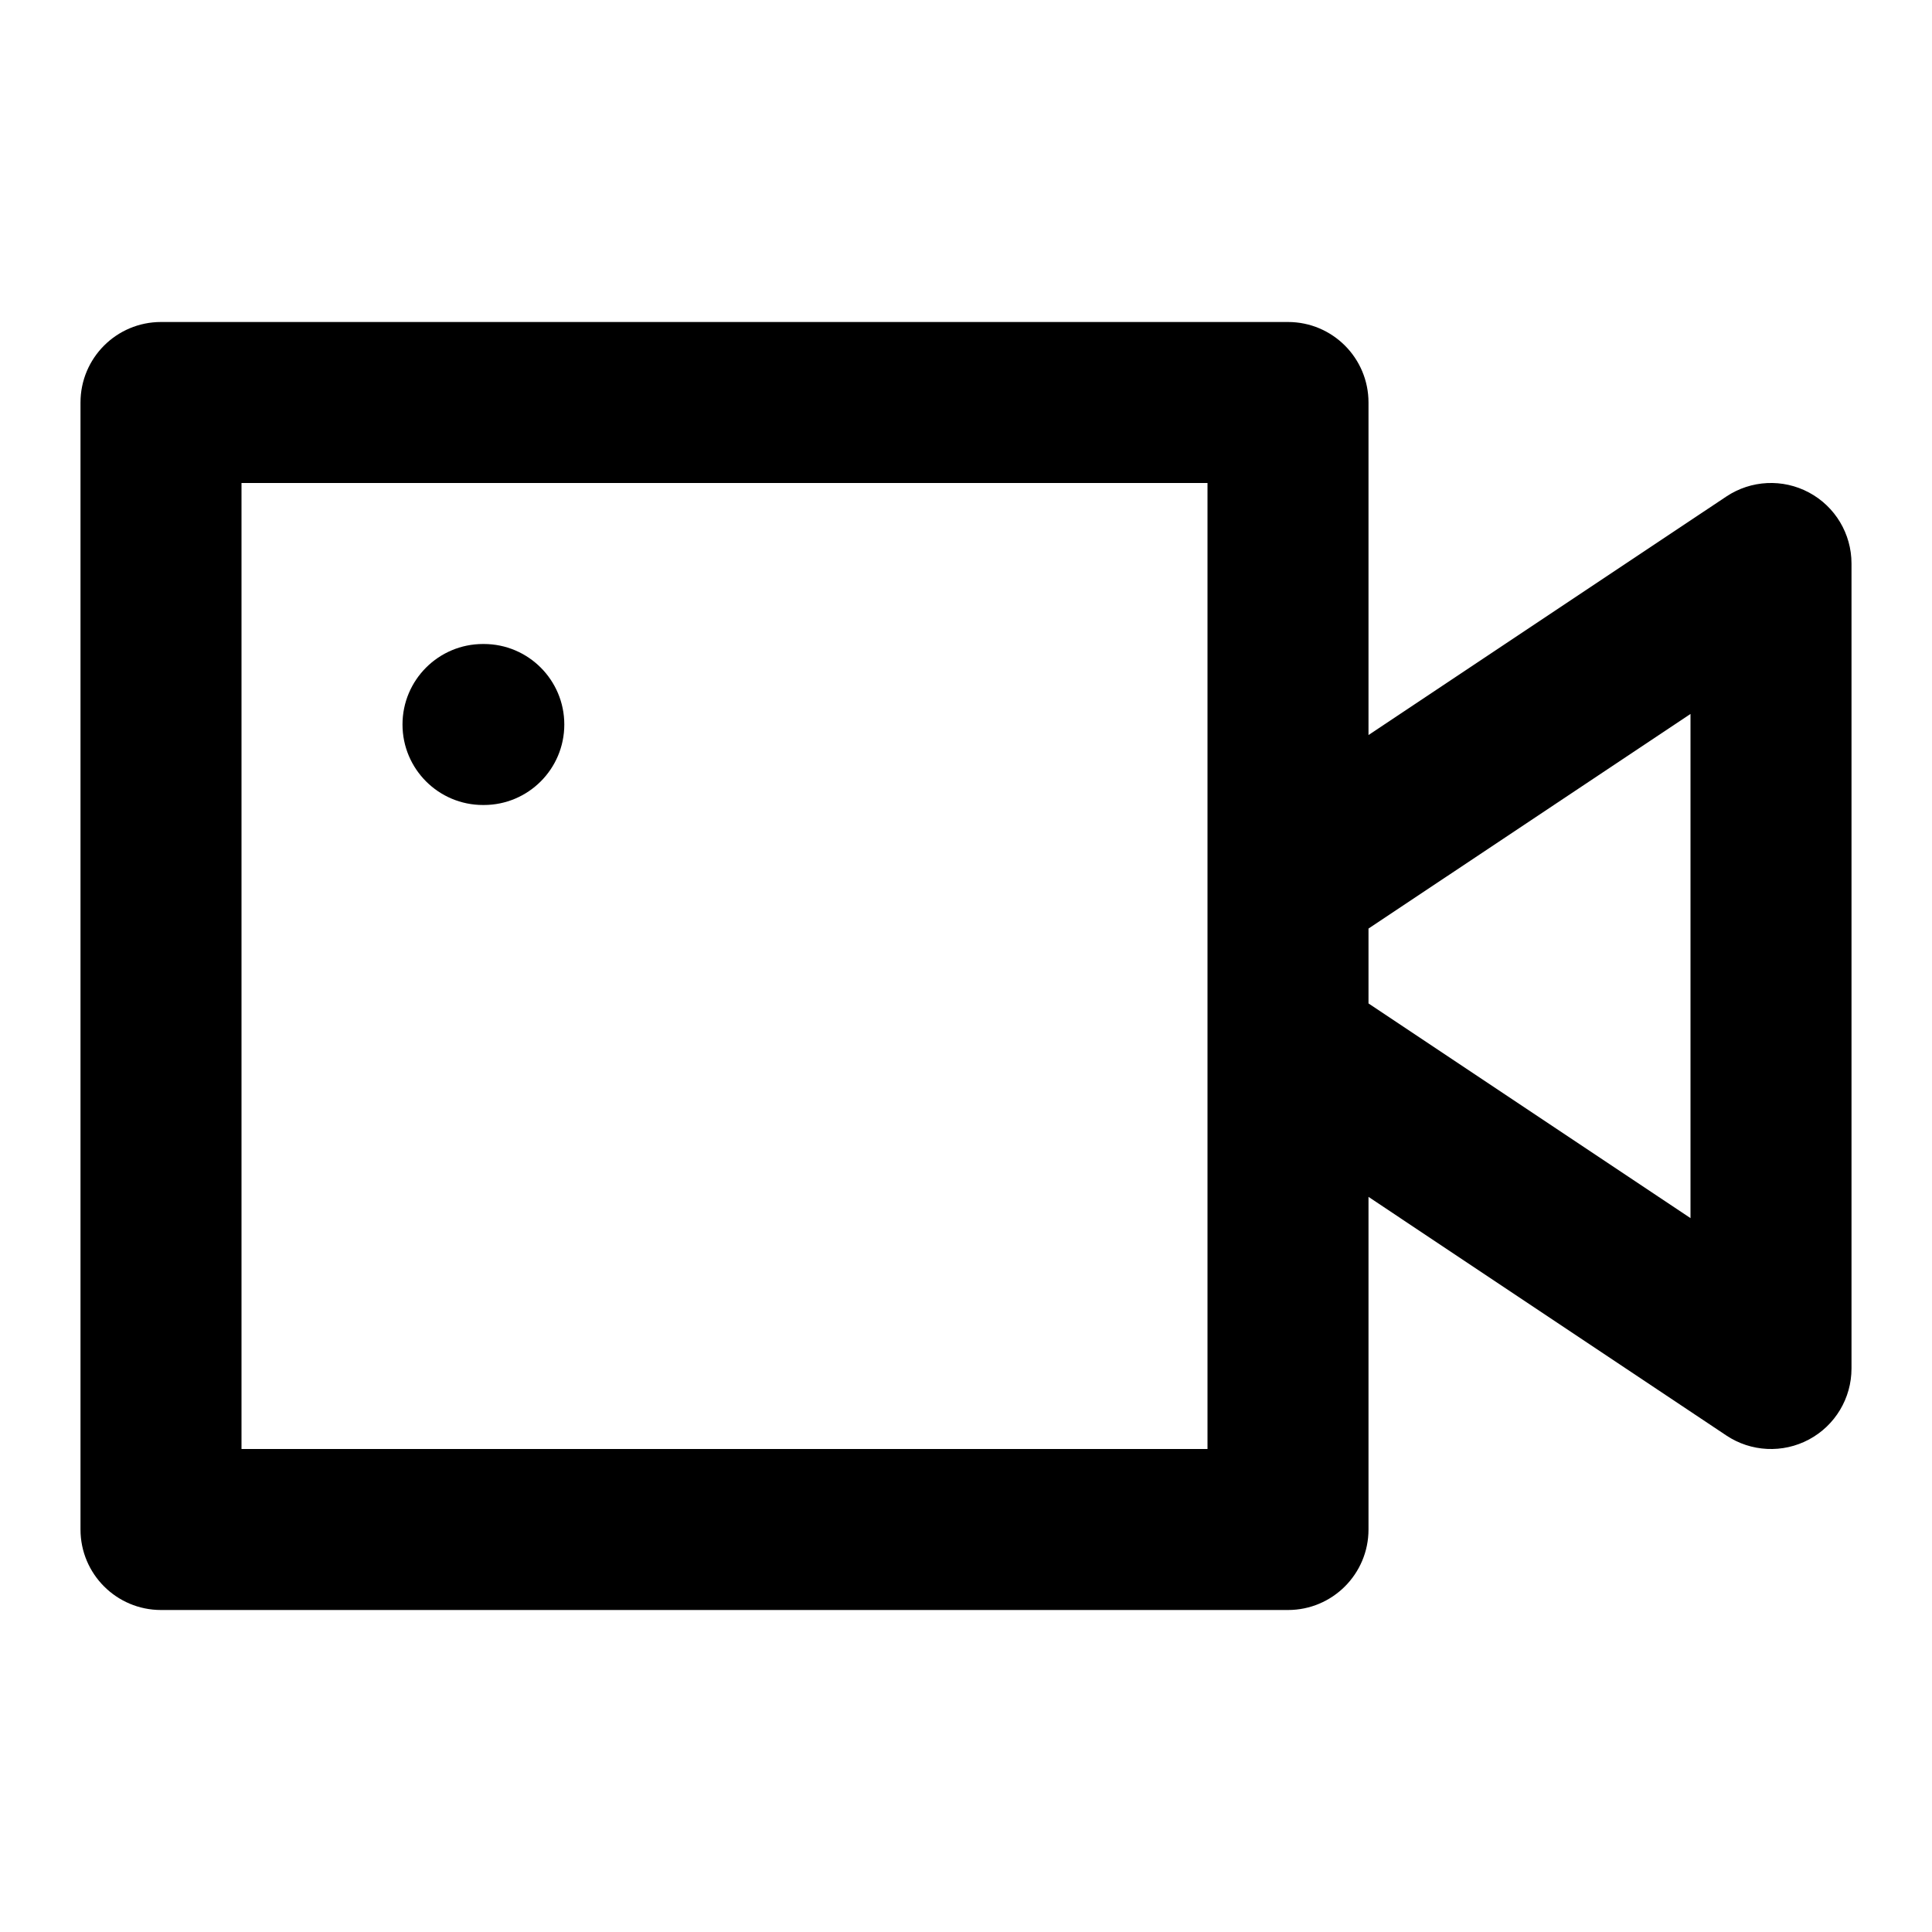
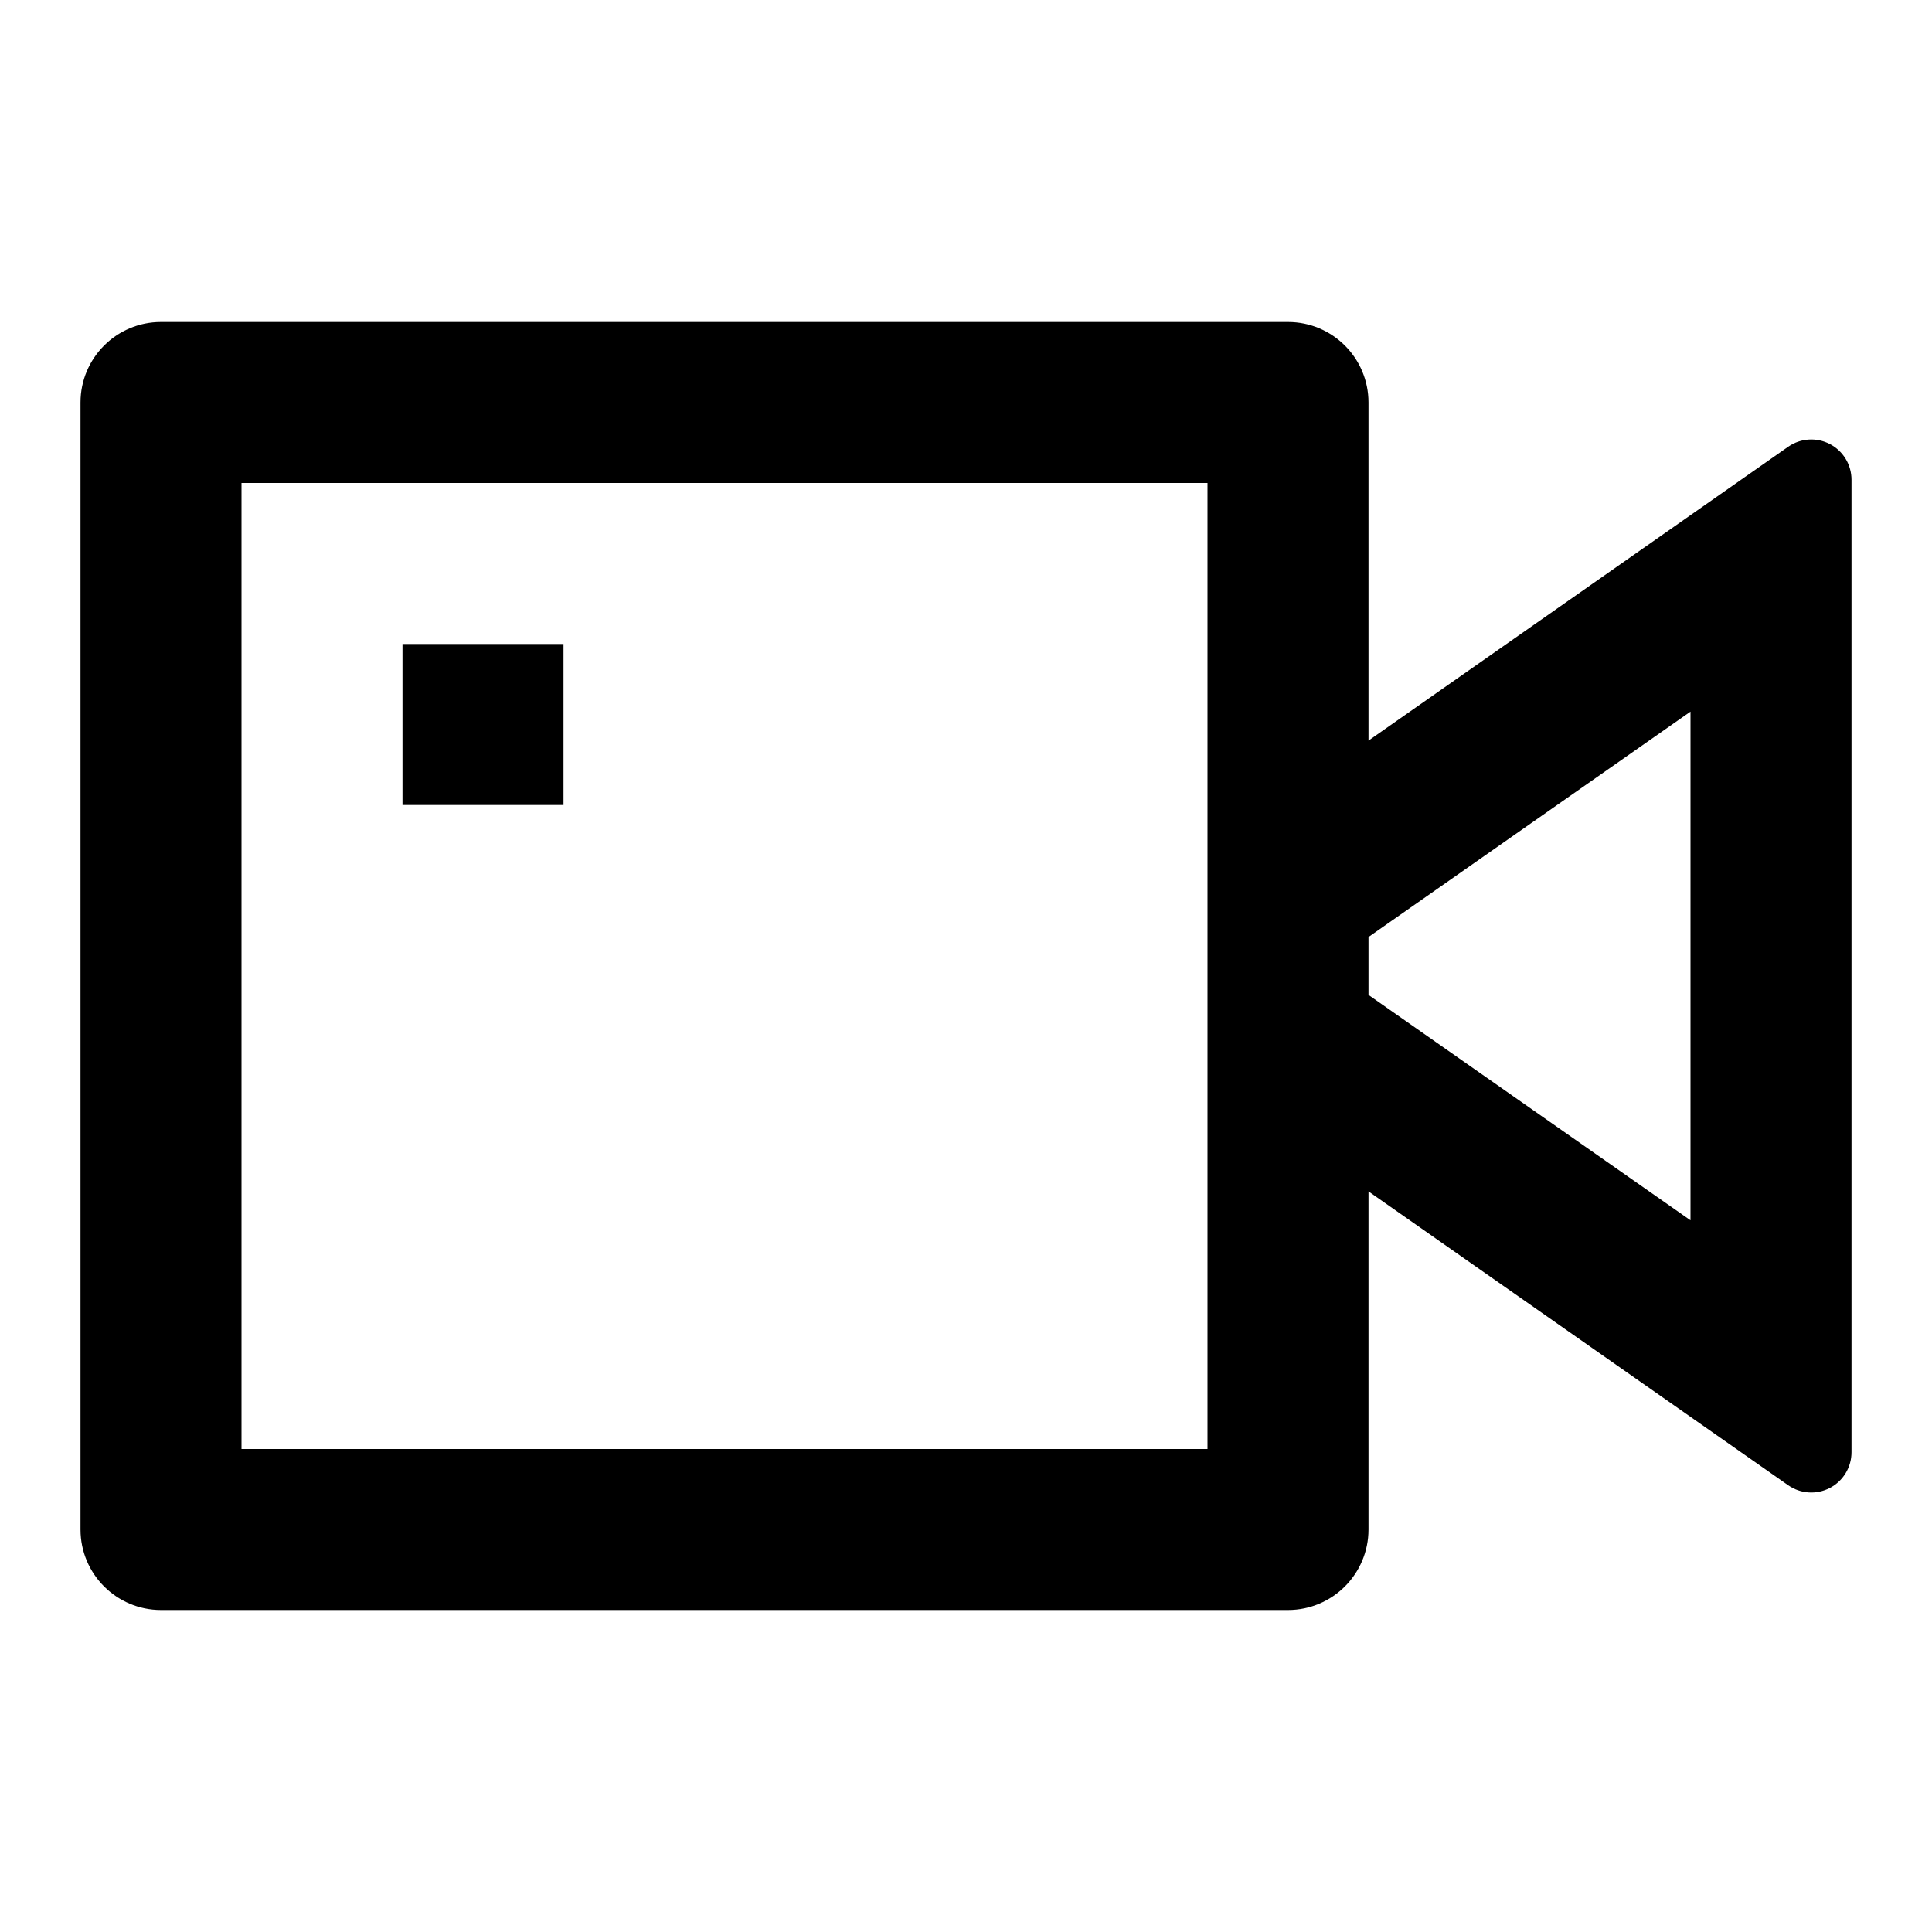
<svg xmlns="http://www.w3.org/2000/svg" width="24" height="24" viewBox="0 0 24 24">
-   <path fill-rule="evenodd" clip-rule="evenodd" d="M1 5a1 1 0 0 1 1-1h14a1 1 0 0 1 1 1v4.131l4.445-2.963A1 1 0 0 1 23 7v10a1 1 0 0 1-1.555.832L17 14.868V19a1 1 0 0 1-1 1H2a1 1 0 0 1-1-1V5zm16 7.465l4 2.667V8.869l-4 2.666v.93zM3 6v12h12V6H3zm2 3a1 1 0 0 1 1-1h.01a1 1 0 1 1 0 2H6a1 1 0 0 1-1-1z" />
+   <path d="M17 9.2l5.213-3.65a.5.5 0 0 1 .787.41v12.08a.5.5 0 0 1-.787.41L17 14.8V19a1 1 0 0 1-1 1H2a1 1 0 0 1-1-1V5a1 1 0 0 1 1-1h14a1 1 0 0 1 1 1v4.2zm0 3.159l4 2.8V8.84l-4 2.8v.719zM3 6v12h12V6H3zm2 2h2v2H5V8z" />
</svg>
